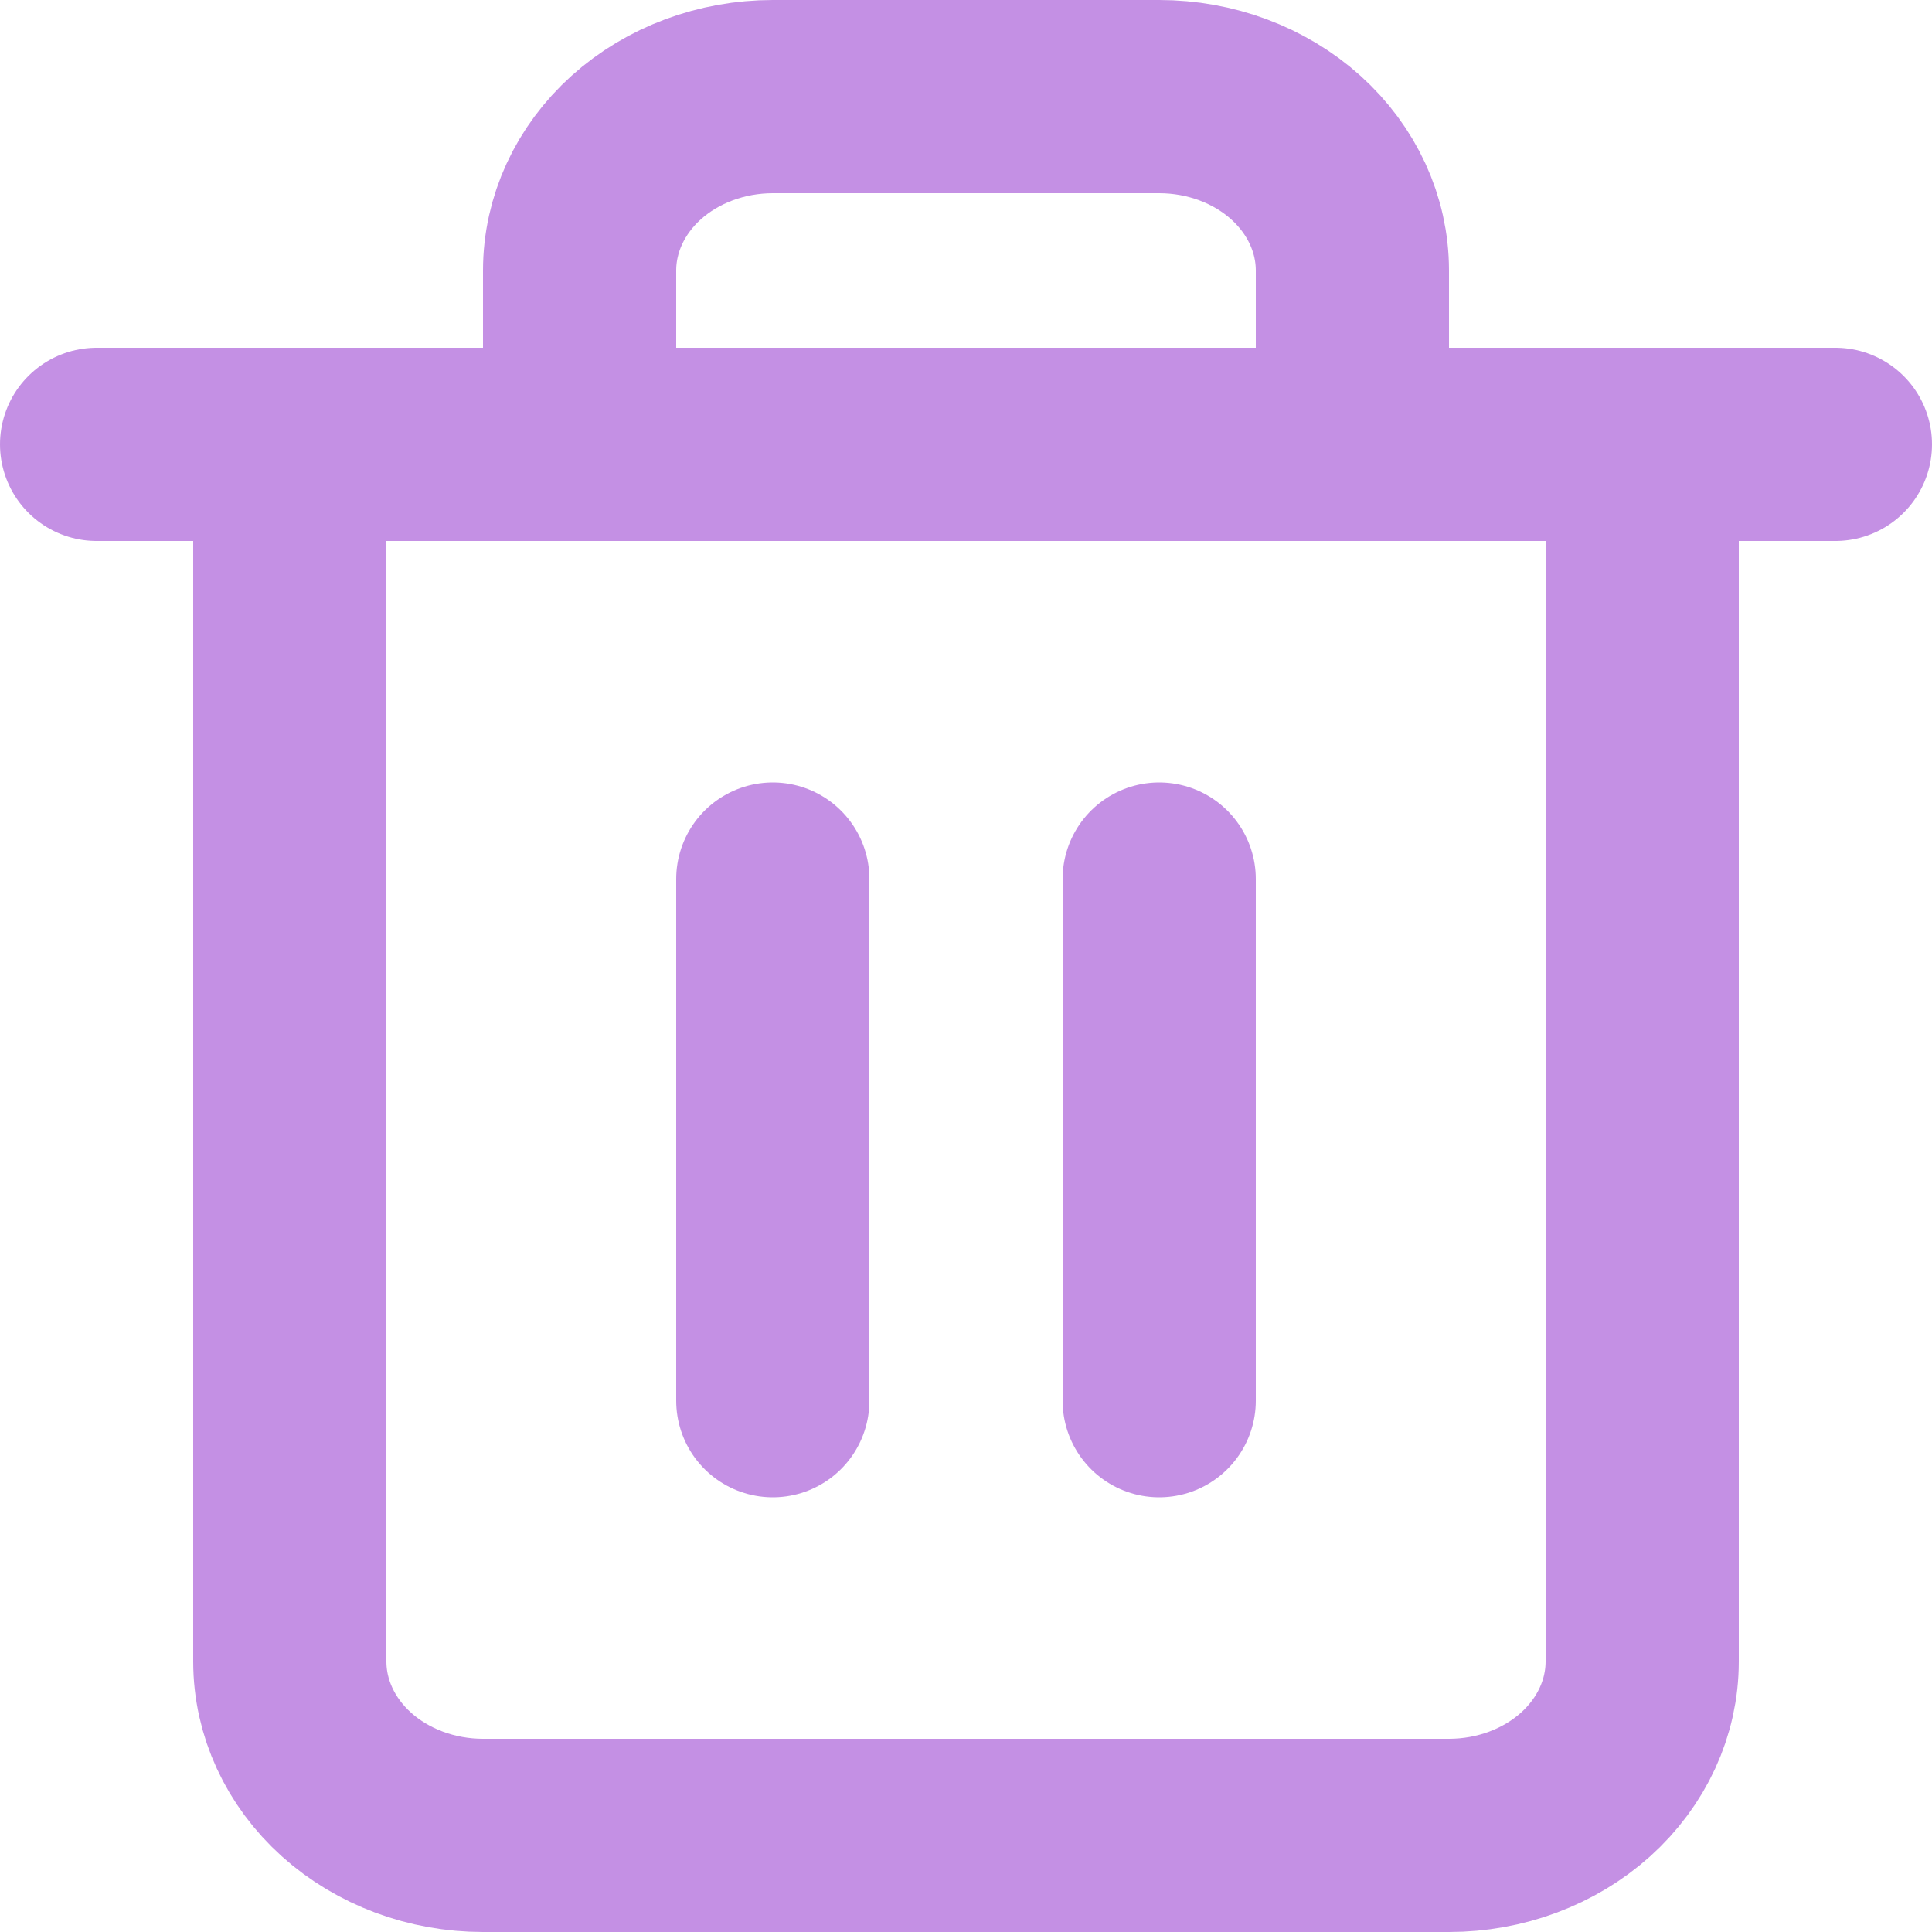
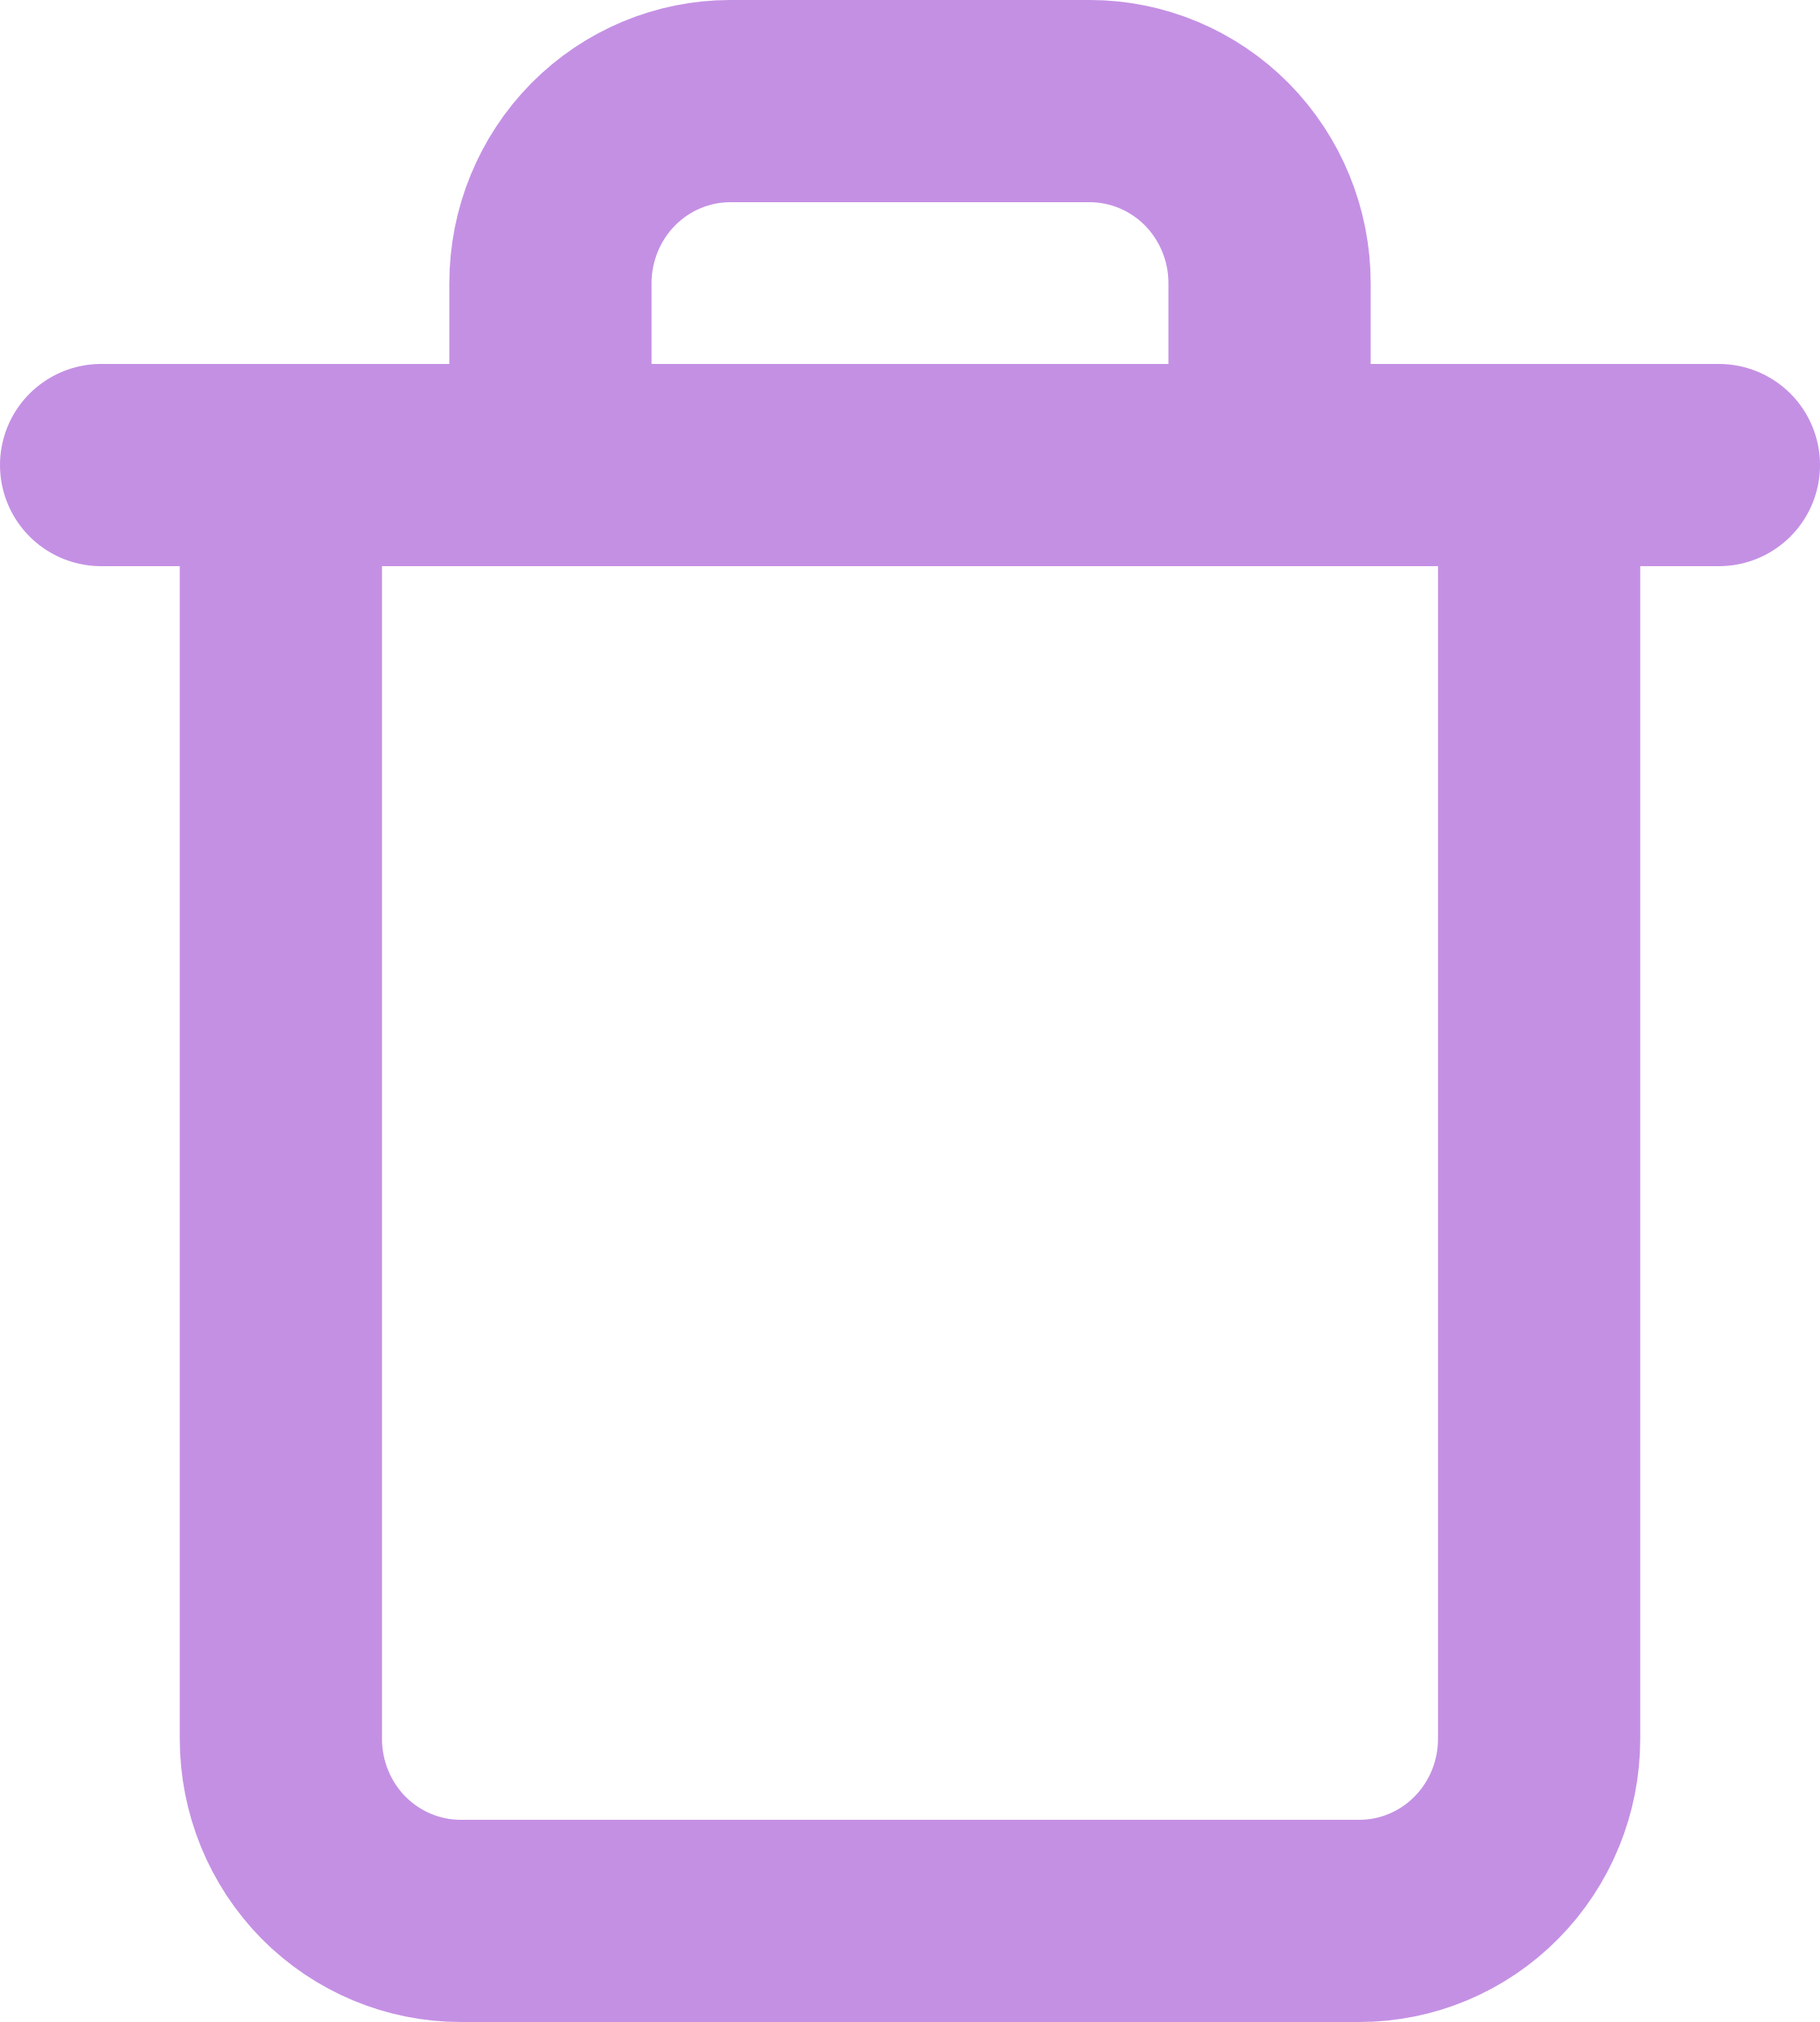
- <svg xmlns="http://www.w3.org/2000/svg" width="20" height="20" viewBox="0 0 20 20" fill="none">
-   <path id="trash" d="M1 4.6H3M3 4.6H19M3 4.6V17.2C3 17.677 3.211 18.135 3.586 18.473C3.961 18.81 4.47 19 5 19H15C15.53 19 16.039 18.81 16.414 18.473C16.789 18.135 17 17.677 17 17.2V4.6H3ZM6 4.6V2.8C6 2.323 6.211 1.865 6.586 1.527C6.961 1.19 7.47 1 8 1H12C12.53 1 13.039 1.19 13.414 1.527C13.789 1.865 14 2.323 14 2.8V4.6M8 9.1V14.5M12 9.1V14.5" stroke="#C490E4" stroke-width="2" stroke-linecap="round" stroke-linejoin="round" />
+ <svg xmlns="http://www.w3.org/2000/svg" width="18" height="20" viewBox="0 0 18 20" fill="none">
+   <path id="trash" d="M1 4.6H2.778M2.778 4.6H17M2.778 4.6V17.2C2.778 17.677 2.965 18.135 3.298 18.473C3.632 18.81 4.084 19 4.556 19H13.444C13.916 19 14.368 18.81 14.701 18.473C15.035 18.135 15.222 17.677 15.222 17.2V4.6H2.778ZM5.444 4.6V2.8C5.444 2.323 5.632 1.865 5.965 1.527C6.299 1.19 6.751 1 7.222 1H10.778C11.249 1 11.701 1.19 12.035 1.527C12.368 1.865 12.556 2.323 12.556 2.8V4.6" stroke="#C490E4" stroke-width="2" stroke-linecap="round" stroke-linejoin="round" />
</svg>
